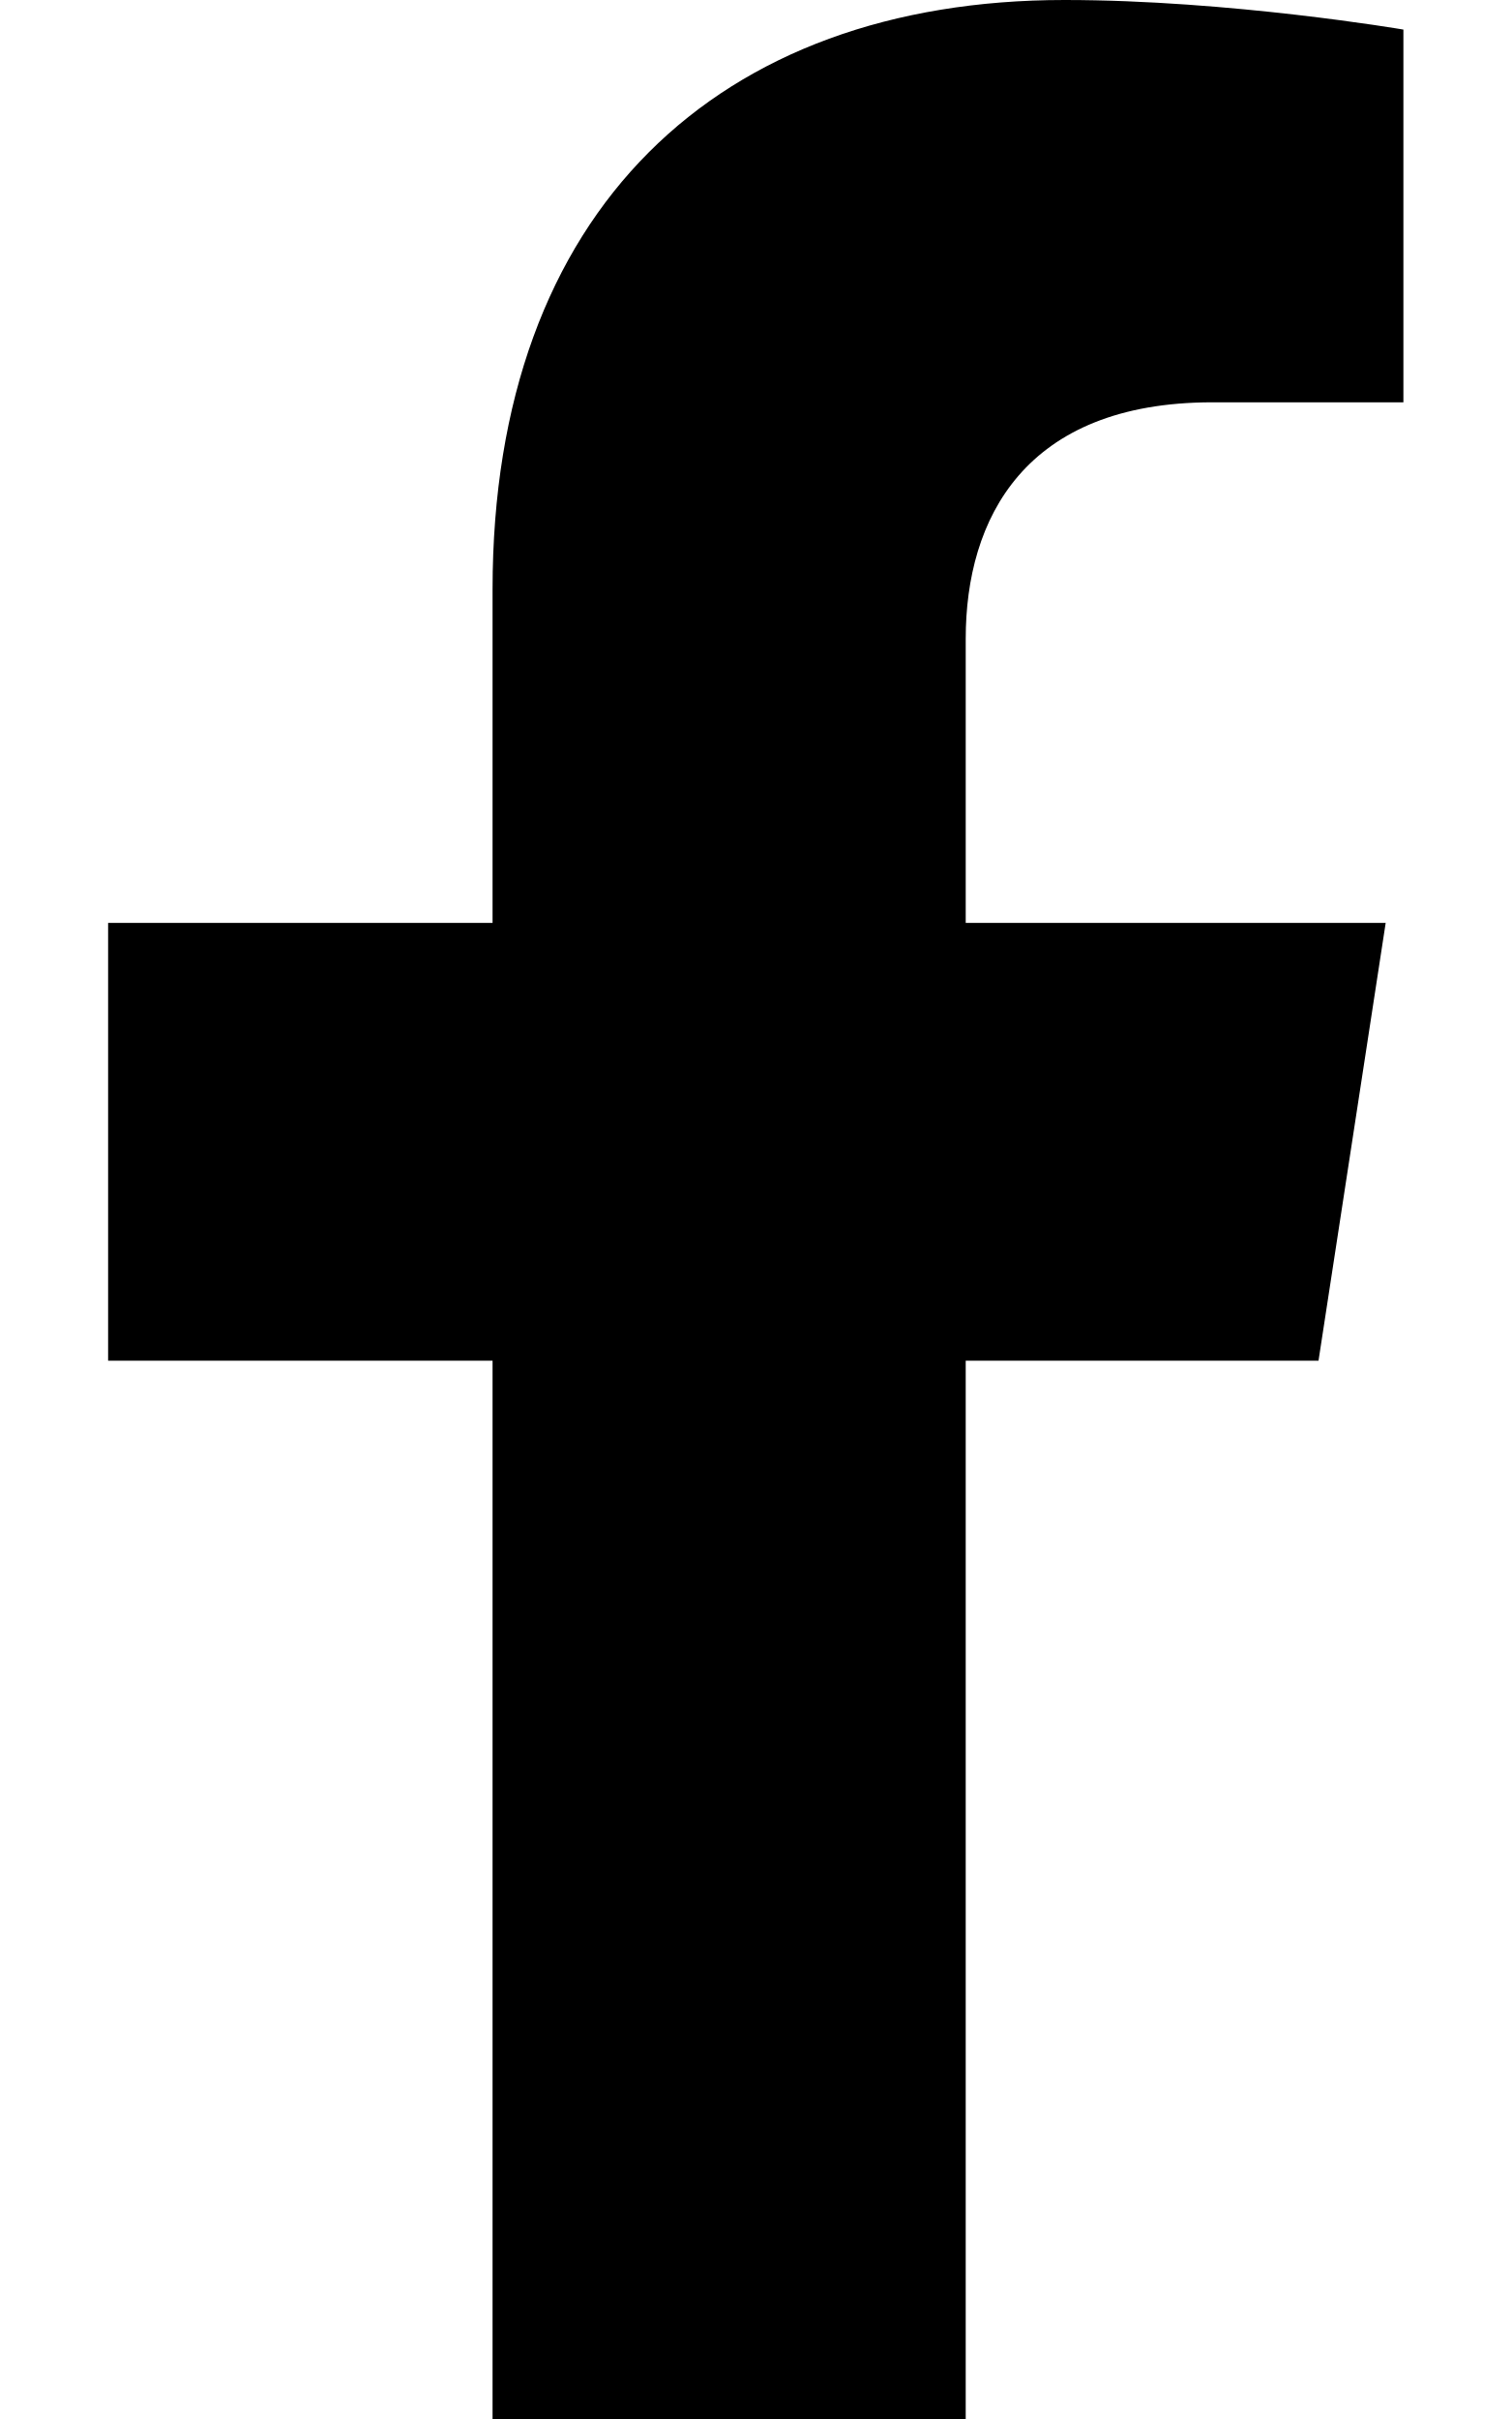
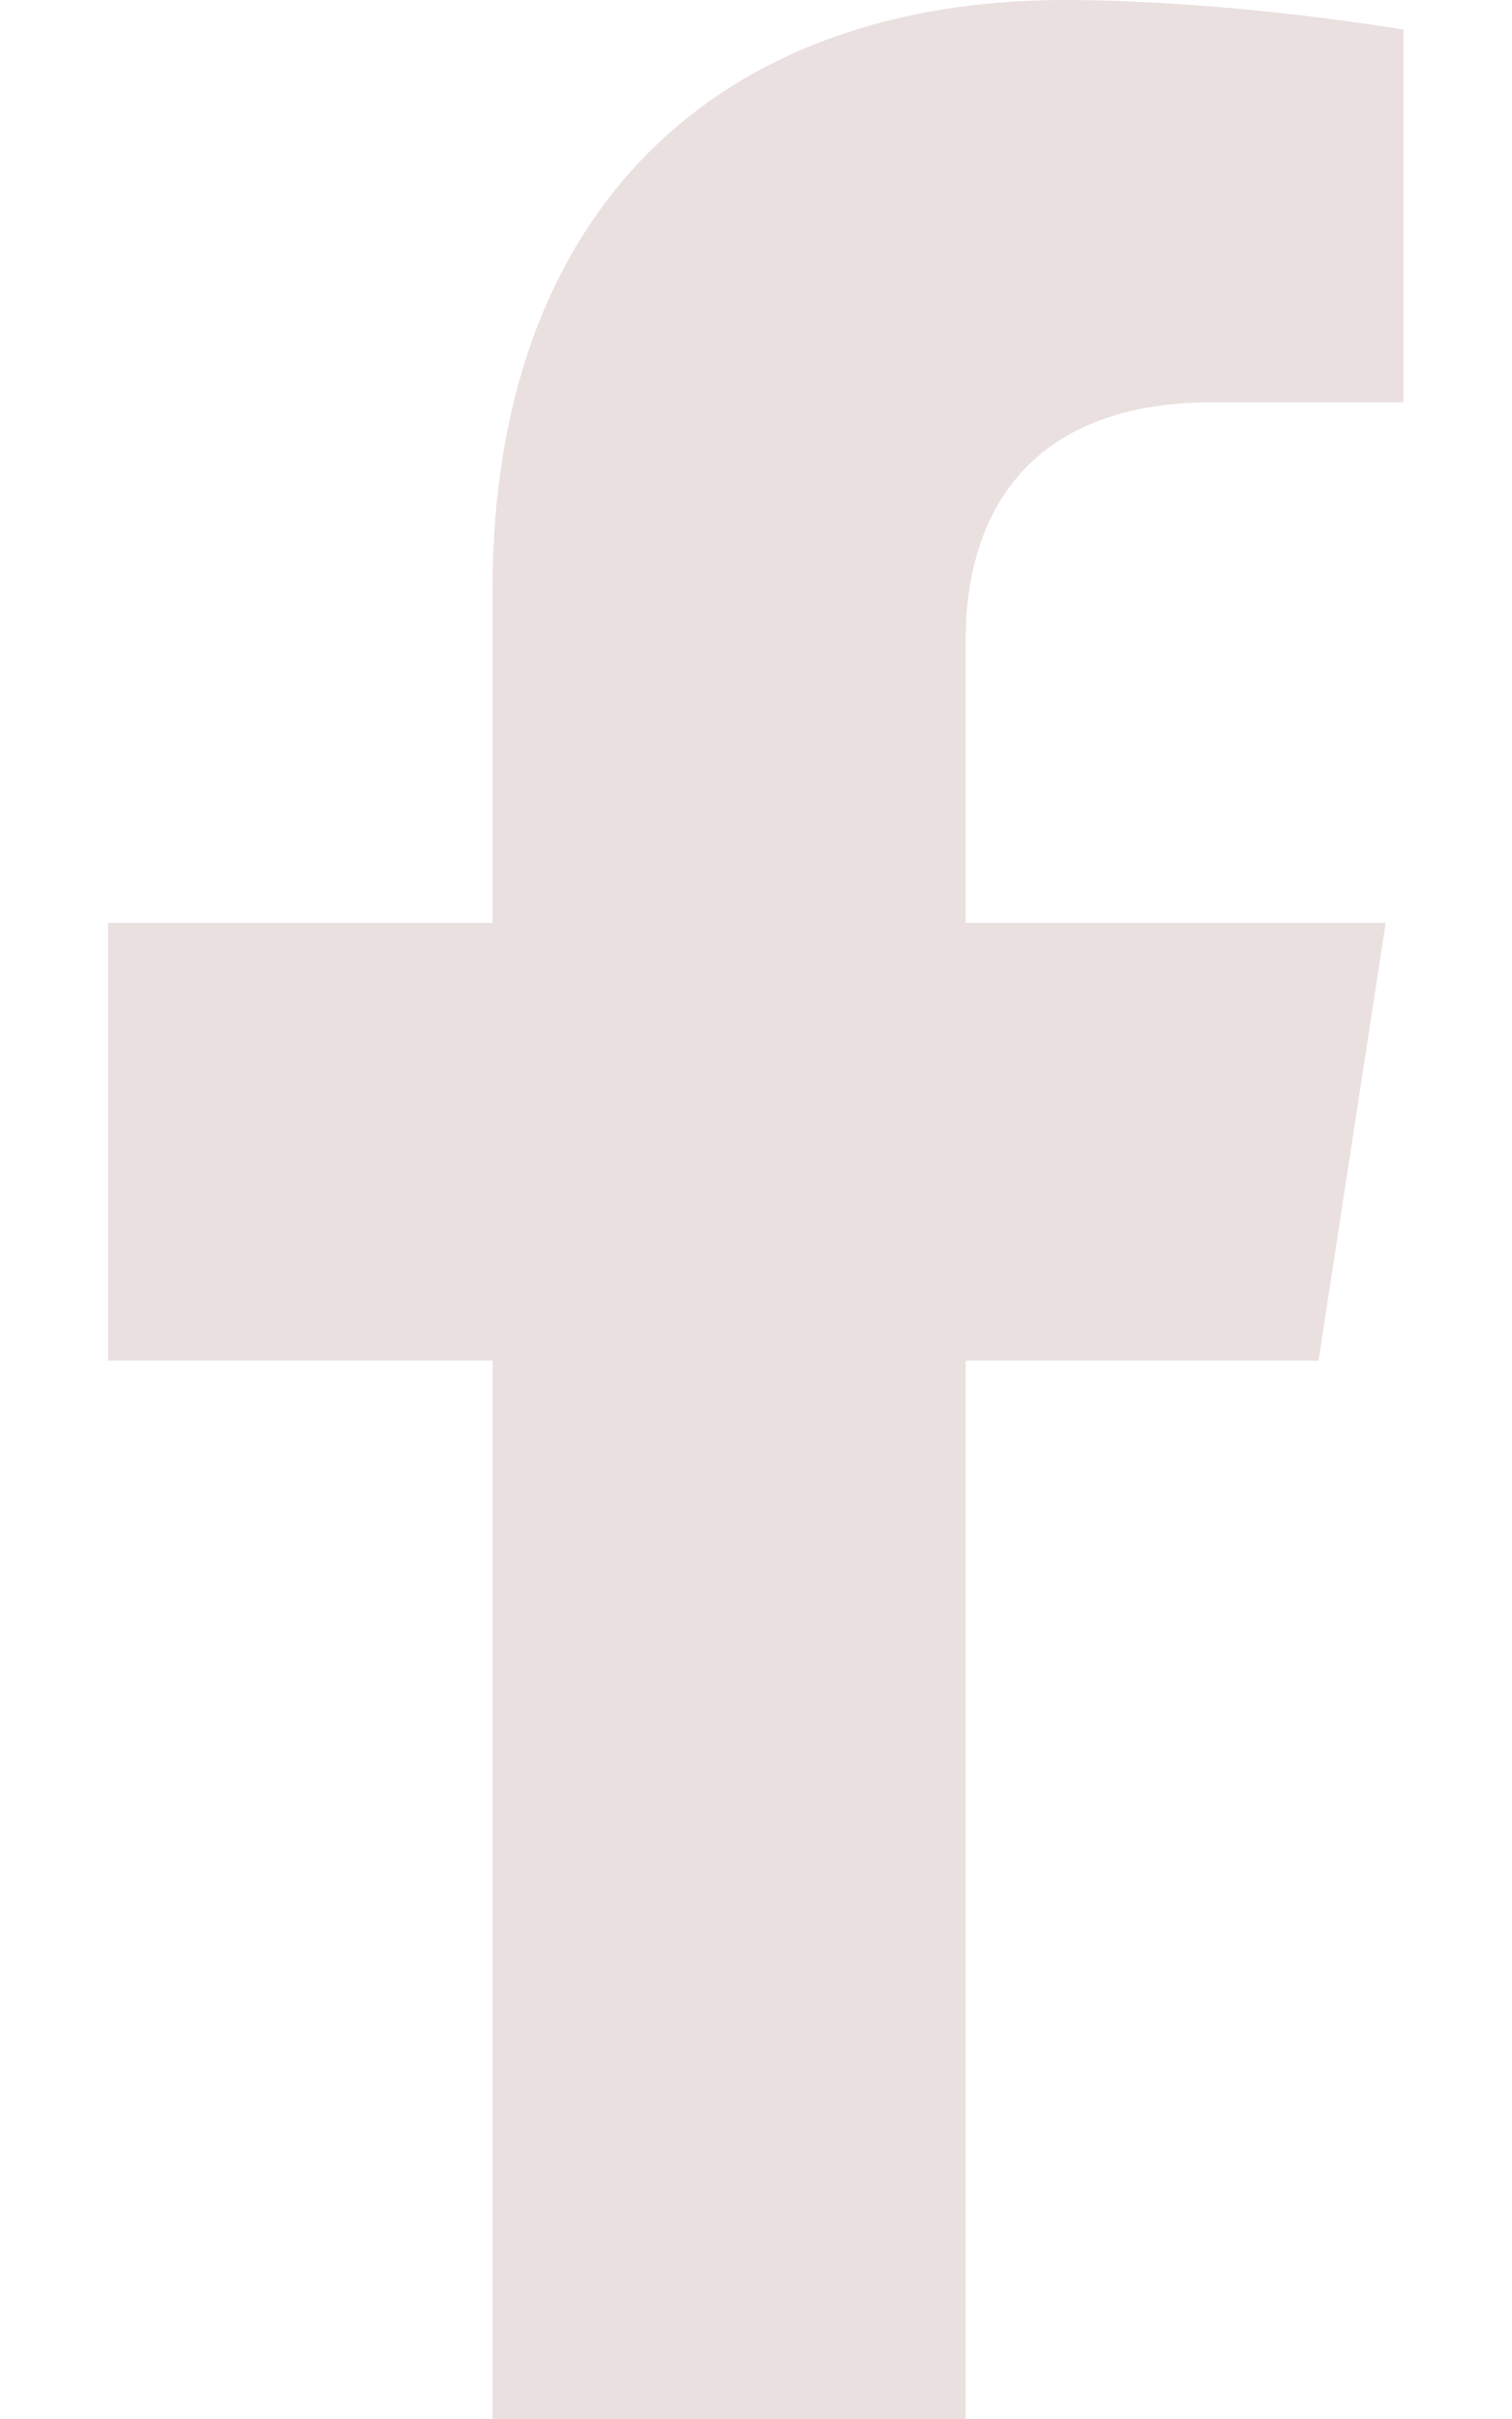
<svg xmlns="http://www.w3.org/2000/svg" aria-hidden="true" focusable="false" data-prefix="fab" data-icon="facebook-f" class="svg-inline--fa fa-facebook-f fa-w-10" role="img" viewBox="0 0 320 512">
-   <path fill="currentColor" d="M279.14 288l14.22-92.66h-88.91v-60.13c0-25.35 12.42-50.06 52.24-50.06h40.42V6.26S260.43 0 225.36 0c-73.22 0-121.08 44.38-121.08 124.72v70.62H22.89V288h81.39v224h100.17V288z" />
+   <path fill="#EBE0E0" d="M279.14 288l14.22-92.66h-88.91v-60.13c0-25.35 12.42-50.06 52.24-50.06h40.42V6.26S260.43 0 225.36 0c-73.22 0-121.08 44.38-121.08 124.72v70.62H22.89V288h81.39v224h100.17V288z" />
</svg>
